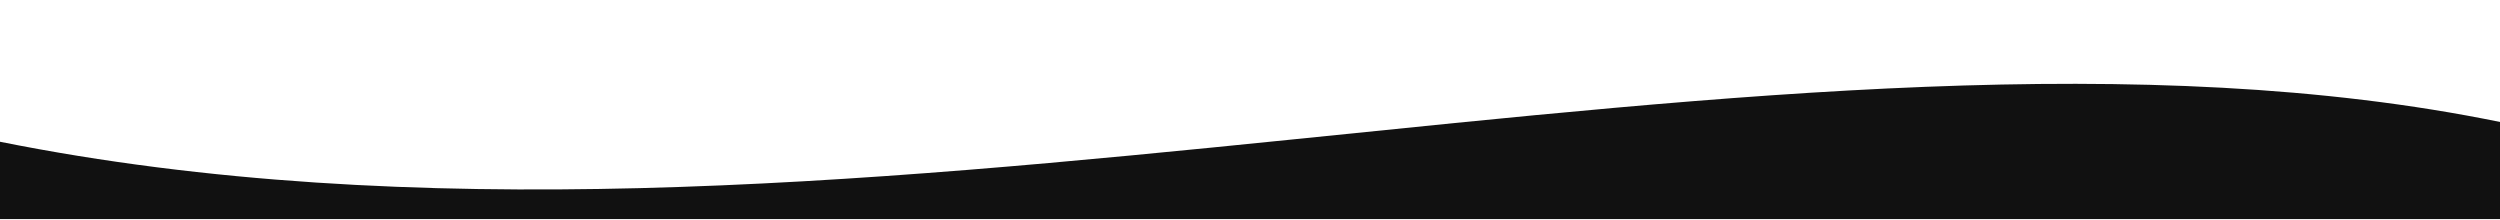
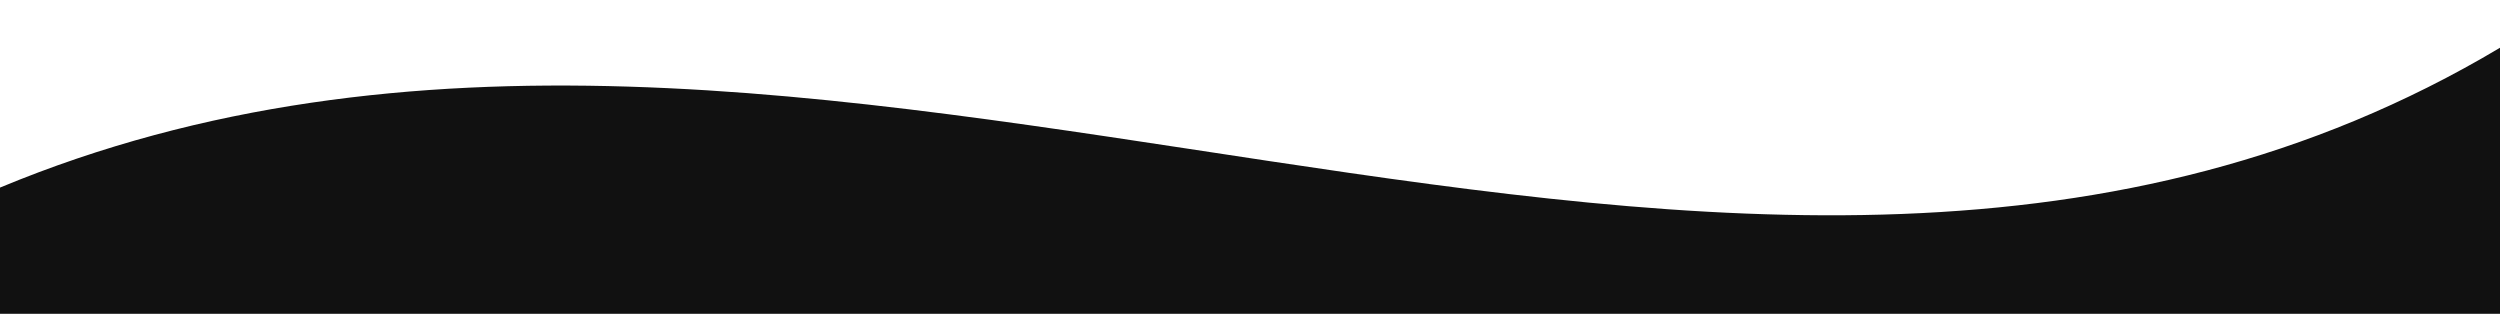
- <svg xmlns="http://www.w3.org/2000/svg" width="776" height="68" viewBox="0 0 776 68" fill="none" preserveAspectRatio="none">
-   <path d="M776 68V37.862C555 -7.438 257 95.5 0 44C0 55.77 0 68 0 68H776Z" fill="#111111" />
+ <svg xmlns="http://www.w3.org/2000/svg" width="733" height="92" viewBox="0 0 733 92" fill="none" preserveAspectRatio="none">
+   <path d="M733 92V14C509 147.5 239.5 -44.5 0 55V92H733Z" fill="#111111" />
</svg>
